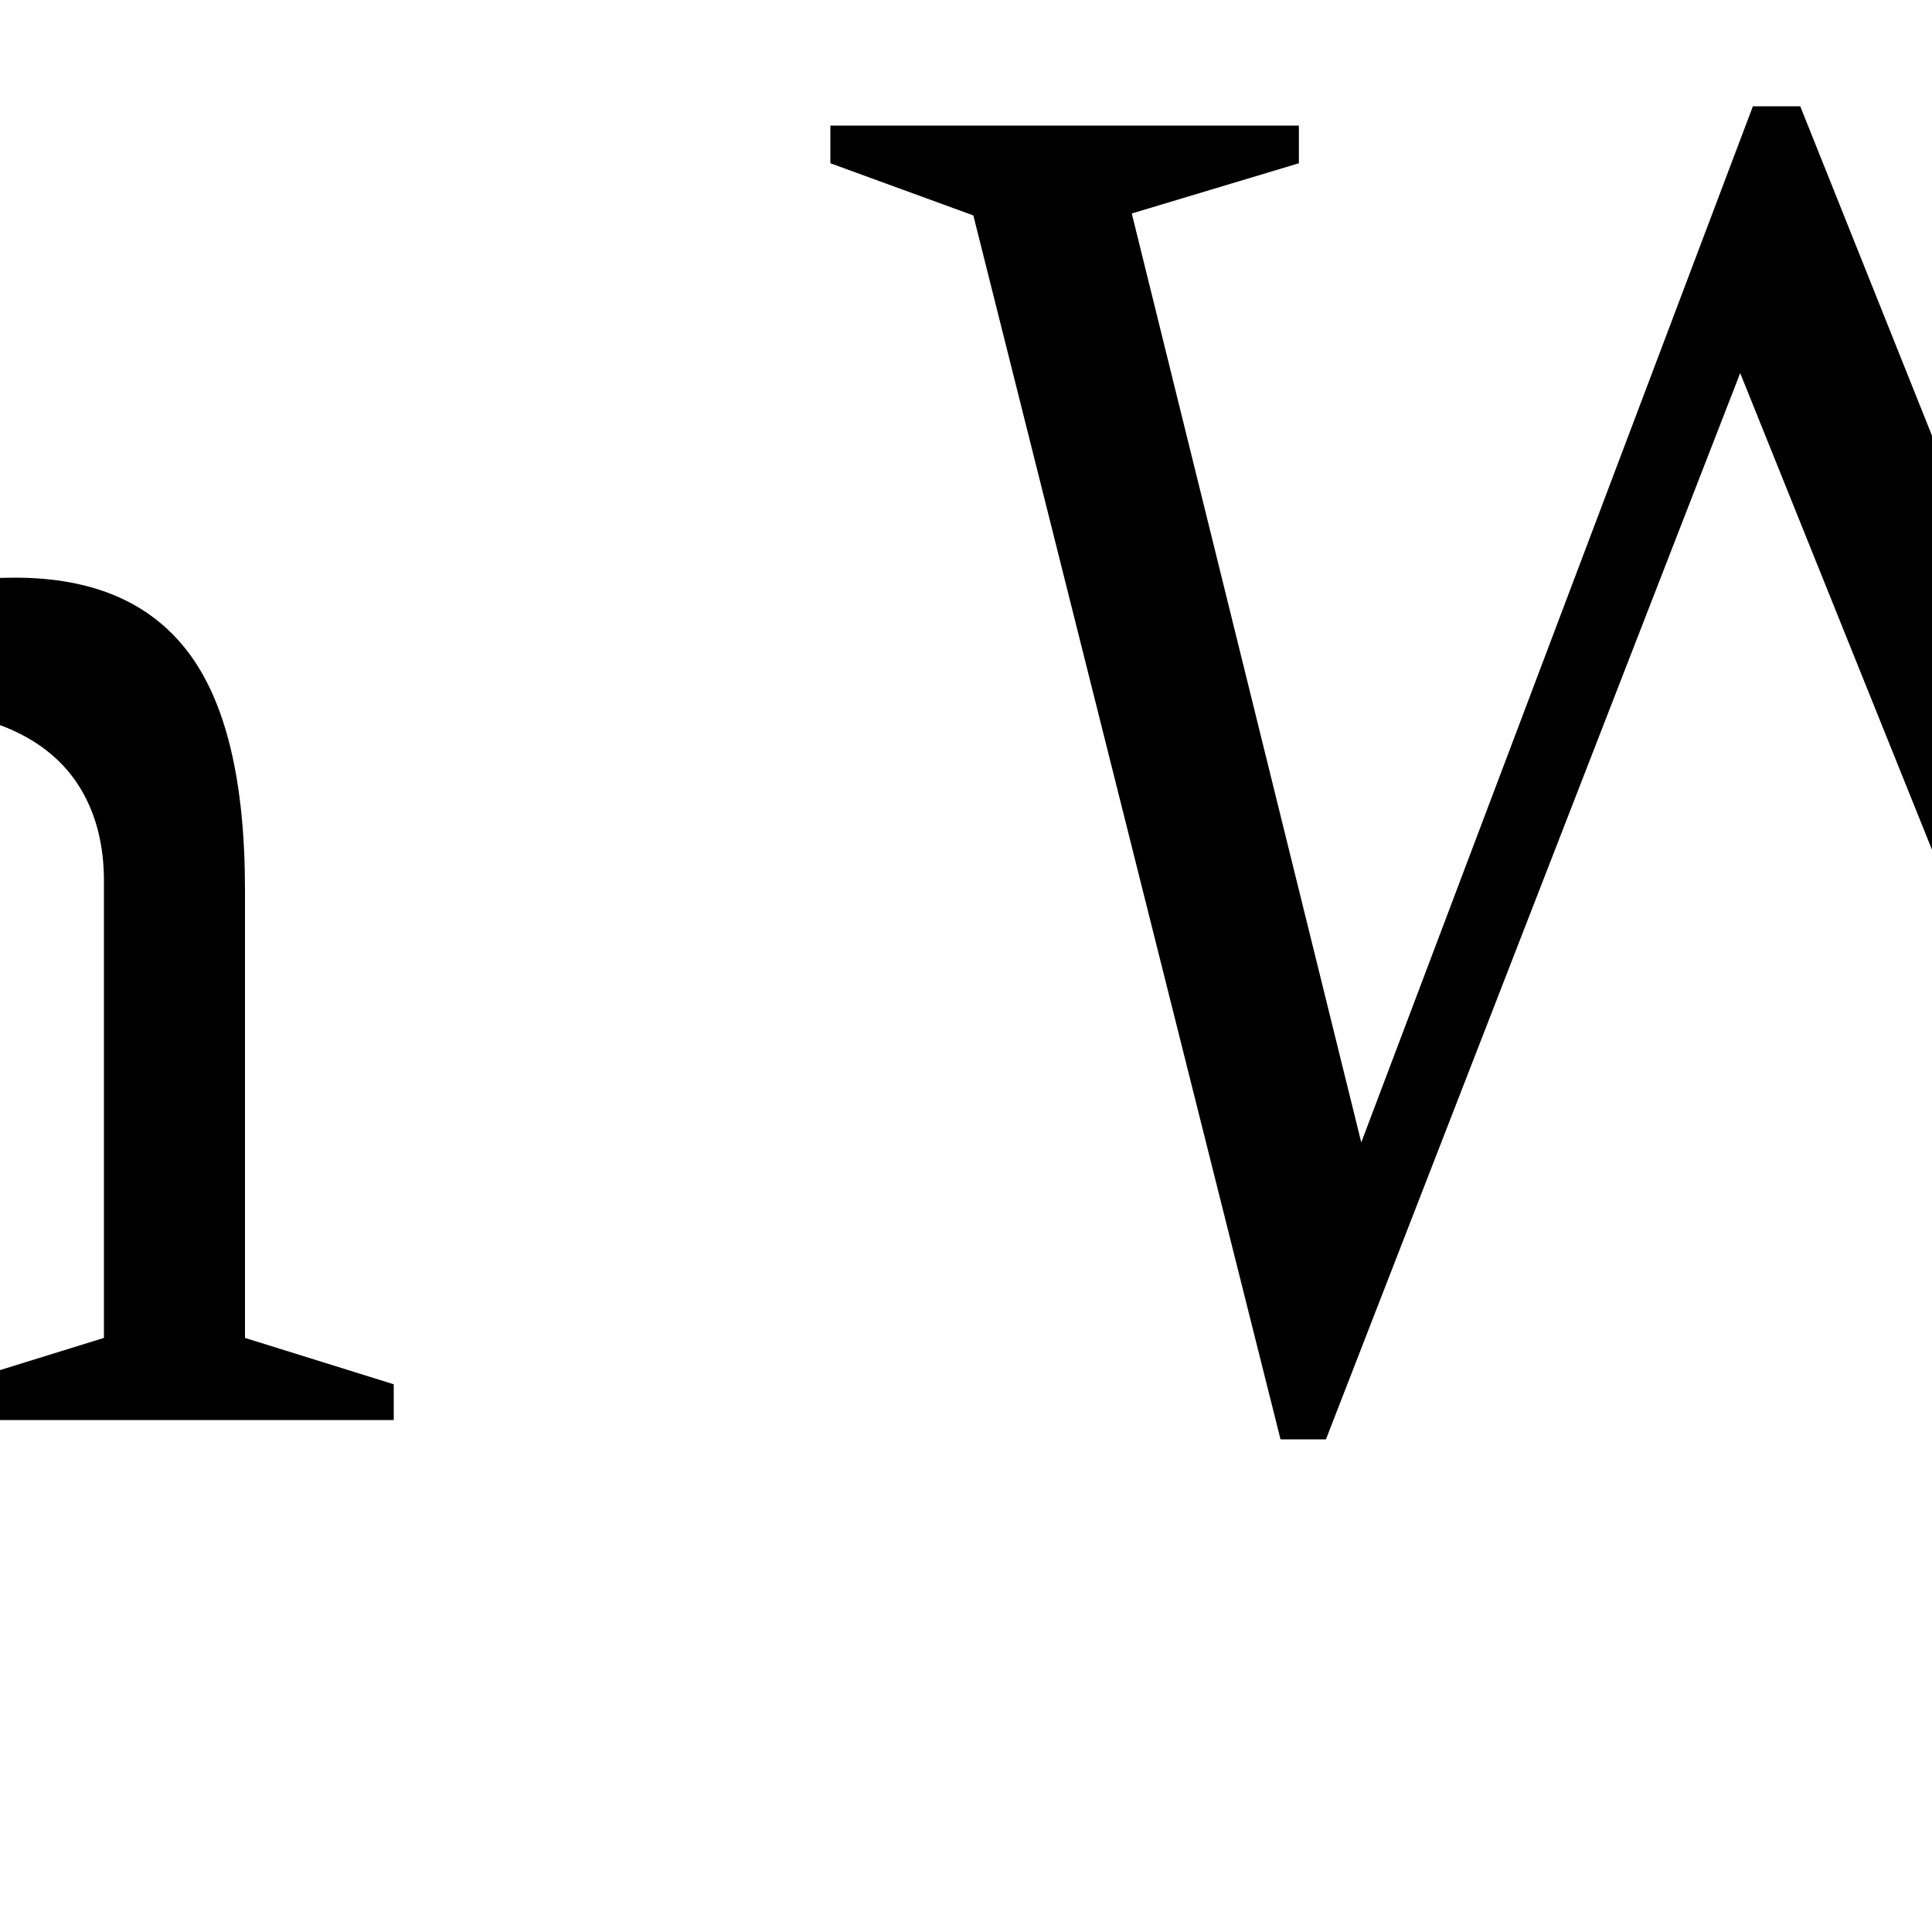
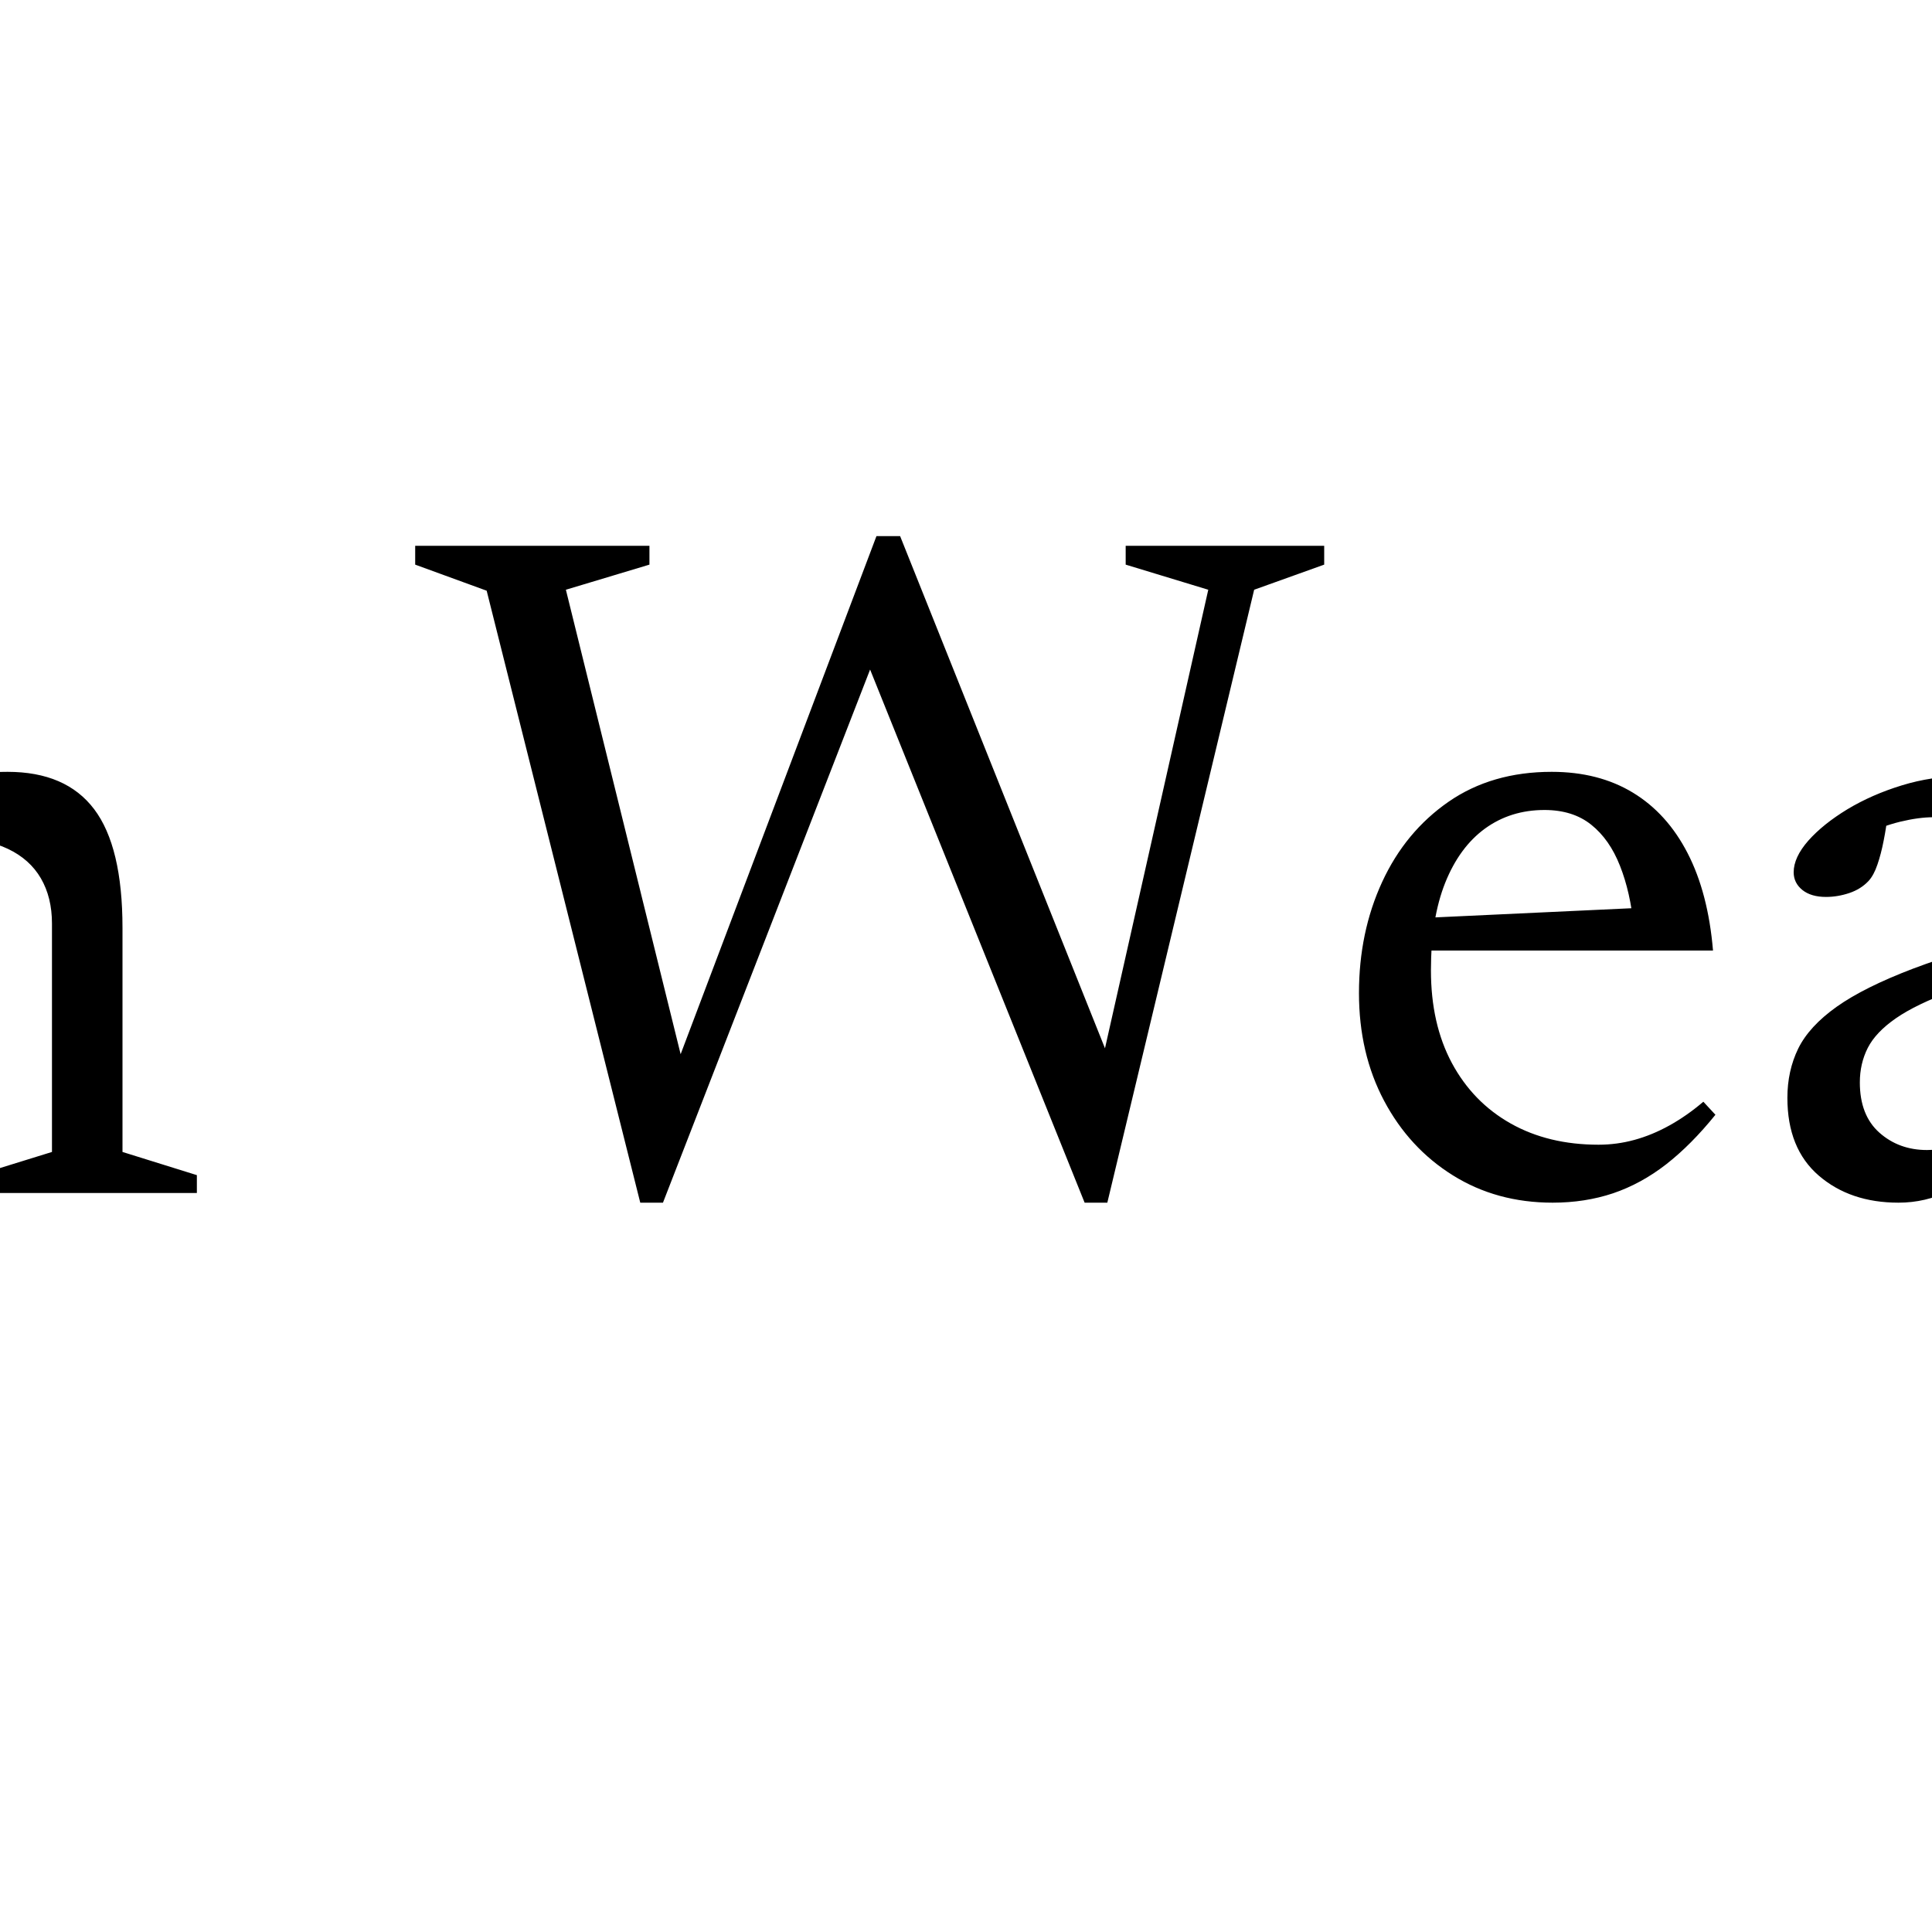
- <svg xmlns="http://www.w3.org/2000/svg" width="100" height="100" version="1.1" id="svg1" viewBox="0 0 100 100">
+ <svg xmlns="http://www.w3.org/2000/svg" width="100" height="100" version="1.1" id="svg1" viewBox="0 0 200 100">
  <path fill="black" d="M-110.72 14.45L-110.72 14.45Q-113.37 14.45-115.05 12.72Q-116.72 11-116.72 8.50L-116.72 8.50Q-116.72 6-115.05 4.27Q-113.37 2.55-110.72 2.55L-110.72 2.55Q-108.07 2.55-106.40 4.27Q-104.72 6-104.72 8.50L-104.72 8.50Q-104.72 11-106.40 12.72Q-108.07 14.45-110.72 14.45ZM-107.17 29.90L-106.27 29.90L-106.57 38L-106.57 69.25L-98.82 71.65L-98.82 73.50L-121.47 73.50L-121.47 71.65L-113.87 69.25L-113.87 39.20Q-114.42 38.60-115.60 37.88Q-116.77 37.15-118.25 36.45Q-119.72 35.75-121.27 35.30L-121.27 35.30L-121.27 33.75L-107.17 29.90ZM-68.92 68.95L-68.92 9.55L-60.92 9.55L-60.92 68.95L-53.02 71.55L-53.02 73.50L-76.82 73.50L-76.82 71.55L-68.92 68.95ZM-43.67 10.25L-39.07 11.20L-90.77 11.20L-86.17 10.25L-92.92 24.55L-95.22 24.10L-93.22 3.10L-92.32 3.10L-85.27 7.30L-89.62 6.50L-40.22 6.50L-44.57 7.30L-37.52 3.10L-36.62 3.10L-34.62 24.10L-36.92 24.55L-43.67 10.25ZM-2.37 73.50L-2.37 71.65L5.38 69.25L5.38 45.60Q5.38 42.90 4.23 40.92Q3.08 38.95 0.83 37.88Q-1.42 36.80-4.67 36.80L-4.67 36.80Q-8.62 36.80-12.00 38.27Q-15.37 39.75-16.67 41.80L-16.67 41.80L-18.62 40.20Q-15.97 37.35-13.60 35.38Q-11.22 33.40-8.95 32.20Q-6.67 31-4.27 30.45Q-1.87 29.90 0.78 29.90L0.78 29.90Q6.83 29.90 9.75 33.77Q12.68 37.65 12.68 46.05L12.68 46.05L12.68 69.25L20.38 71.65L20.38 73.50L-2.37 73.50ZM-8.42 71.65L-8.42 73.50L-31.07 73.50L-31.07 71.65L-23.47 69.25L-23.47 12.60Q-24.12 11.80-25.17 11Q-26.22 10.20-27.72 9.38Q-29.22 8.55-31.17 7.75L-31.17 7.75L-31.17 6.75L-16.67 2.55L-15.67 2.55L-16.17 10.55L-16.17 69.25L-8.42 71.65ZM88.78 16.10L91.98 14.40L68.63 74.50L66.28 74.50L50.38 11.15L42.98 8.45L42.98 6.50L67.23 6.50L67.23 8.45L58.58 11.05L71.23 62.25L69.28 62.25L90.73 5.50L93.18 5.50L116.68 64.25L112.68 66.10L125.08 11.05L116.53 8.45L116.53 6.50L137.08 6.50L137.08 8.45L129.83 11.05L114.63 74.50L112.28 74.50L88.78 16.10ZM160.63 29.90L160.63 29.90Q165.48 29.90 169.03 32.05Q172.58 34.20 174.70 38.32Q176.83 42.45 177.33 48.40L177.33 48.40L146.73 48.40L146.83 45.05L172.53 43.85L169.13 45.95Q168.78 42.35 167.70 39.63Q166.63 36.90 164.73 35.38Q162.83 33.85 159.88 33.85L159.88 33.85Q156.38 33.85 153.73 35.77Q151.08 37.70 149.60 41.40Q148.13 45.10 148.13 50.45L148.13 50.45Q148.13 56 150.30 60.05Q152.48 64.10 156.38 66.30Q160.28 68.50 165.48 68.50L165.48 68.50Q167.38 68.50 169.20 68Q171.03 67.50 172.83 66.50Q174.63 65.50 176.33 64.05L176.33 64.05L177.58 65.40Q175.08 68.50 172.48 70.53Q169.88 72.55 166.98 73.53Q164.08 74.50 160.73 74.50L160.73 74.50Q154.93 74.50 150.40 71.67Q145.88 68.85 143.28 63.95Q140.68 59.05 140.68 52.80L140.68 52.80Q140.68 46.50 143.08 41.30Q145.48 36.10 149.95 33Q154.43 29.90 160.63 29.90ZM210.98 46.35L210.98 46.35L211.78 49.85Q205.88 51.20 202.13 52.58Q198.38 53.95 196.28 55.40Q194.18 56.85 193.35 58.48Q192.53 60.10 192.53 62.05L192.53 62.05Q192.53 65.45 194.55 67.25Q196.58 69.05 199.48 69.05L199.48 69.05Q201.83 69.05 203.78 67.85Q205.73 66.65 206.90 64.70Q208.08 62.75 208.08 60.50L208.08 60.50L208.08 42.50Q208.08 38.90 206.23 36.75Q204.38 34.60 200.13 34.60L200.13 34.60Q198.63 34.60 196.68 35.07Q194.73 35.55 192.88 36.50L192.88 36.50L195.43 34.20Q195.28 35.60 195.00 37Q194.73 38.40 194.35 39.50Q193.98 40.60 193.43 41.20L193.43 41.20Q192.63 42.05 191.43 42.45Q190.23 42.85 189.03 42.85L189.03 42.85Q187.48 42.85 186.58 42.13Q185.68 41.40 185.68 40.30L185.68 40.30Q185.68 38.75 187.20 37.02Q188.73 35.30 191.25 33.77Q193.78 32.25 196.88 31.30Q199.98 30.35 203.18 30.35L203.18 30.35Q207.53 30.35 210.23 31.67Q212.93 33 214.15 35.57Q215.38 38.15 215.38 41.90L215.38 41.90L215.38 64.75Q215.38 66.30 215.83 67.33Q216.28 68.35 217.15 68.88Q218.03 69.40 219.33 69.40L219.33 69.40Q220.48 69.40 221.80 68.95Q223.13 68.50 224.38 67.75L224.38 67.75L224.38 70.05Q222.33 72.30 220.05 73.35Q217.78 74.40 215.83 74.40L215.83 74.40Q213.43 74.40 211.70 73.33Q209.98 72.25 209.08 70.22Q208.18 68.20 208.18 65.45L208.18 65.45L208.48 64.95Q207.83 67.75 206.05 69.90Q204.28 72.05 201.80 73.28Q199.33 74.50 196.53 74.50L196.53 74.50Q191.53 74.50 188.28 71.70Q185.03 68.90 185.03 63.65L185.03 63.65Q185.03 60.85 186.15 58.55Q187.28 56.25 190.13 54.22Q192.98 52.20 198.05 50.27Q203.13 48.35 210.98 46.35Z" />
</svg>
